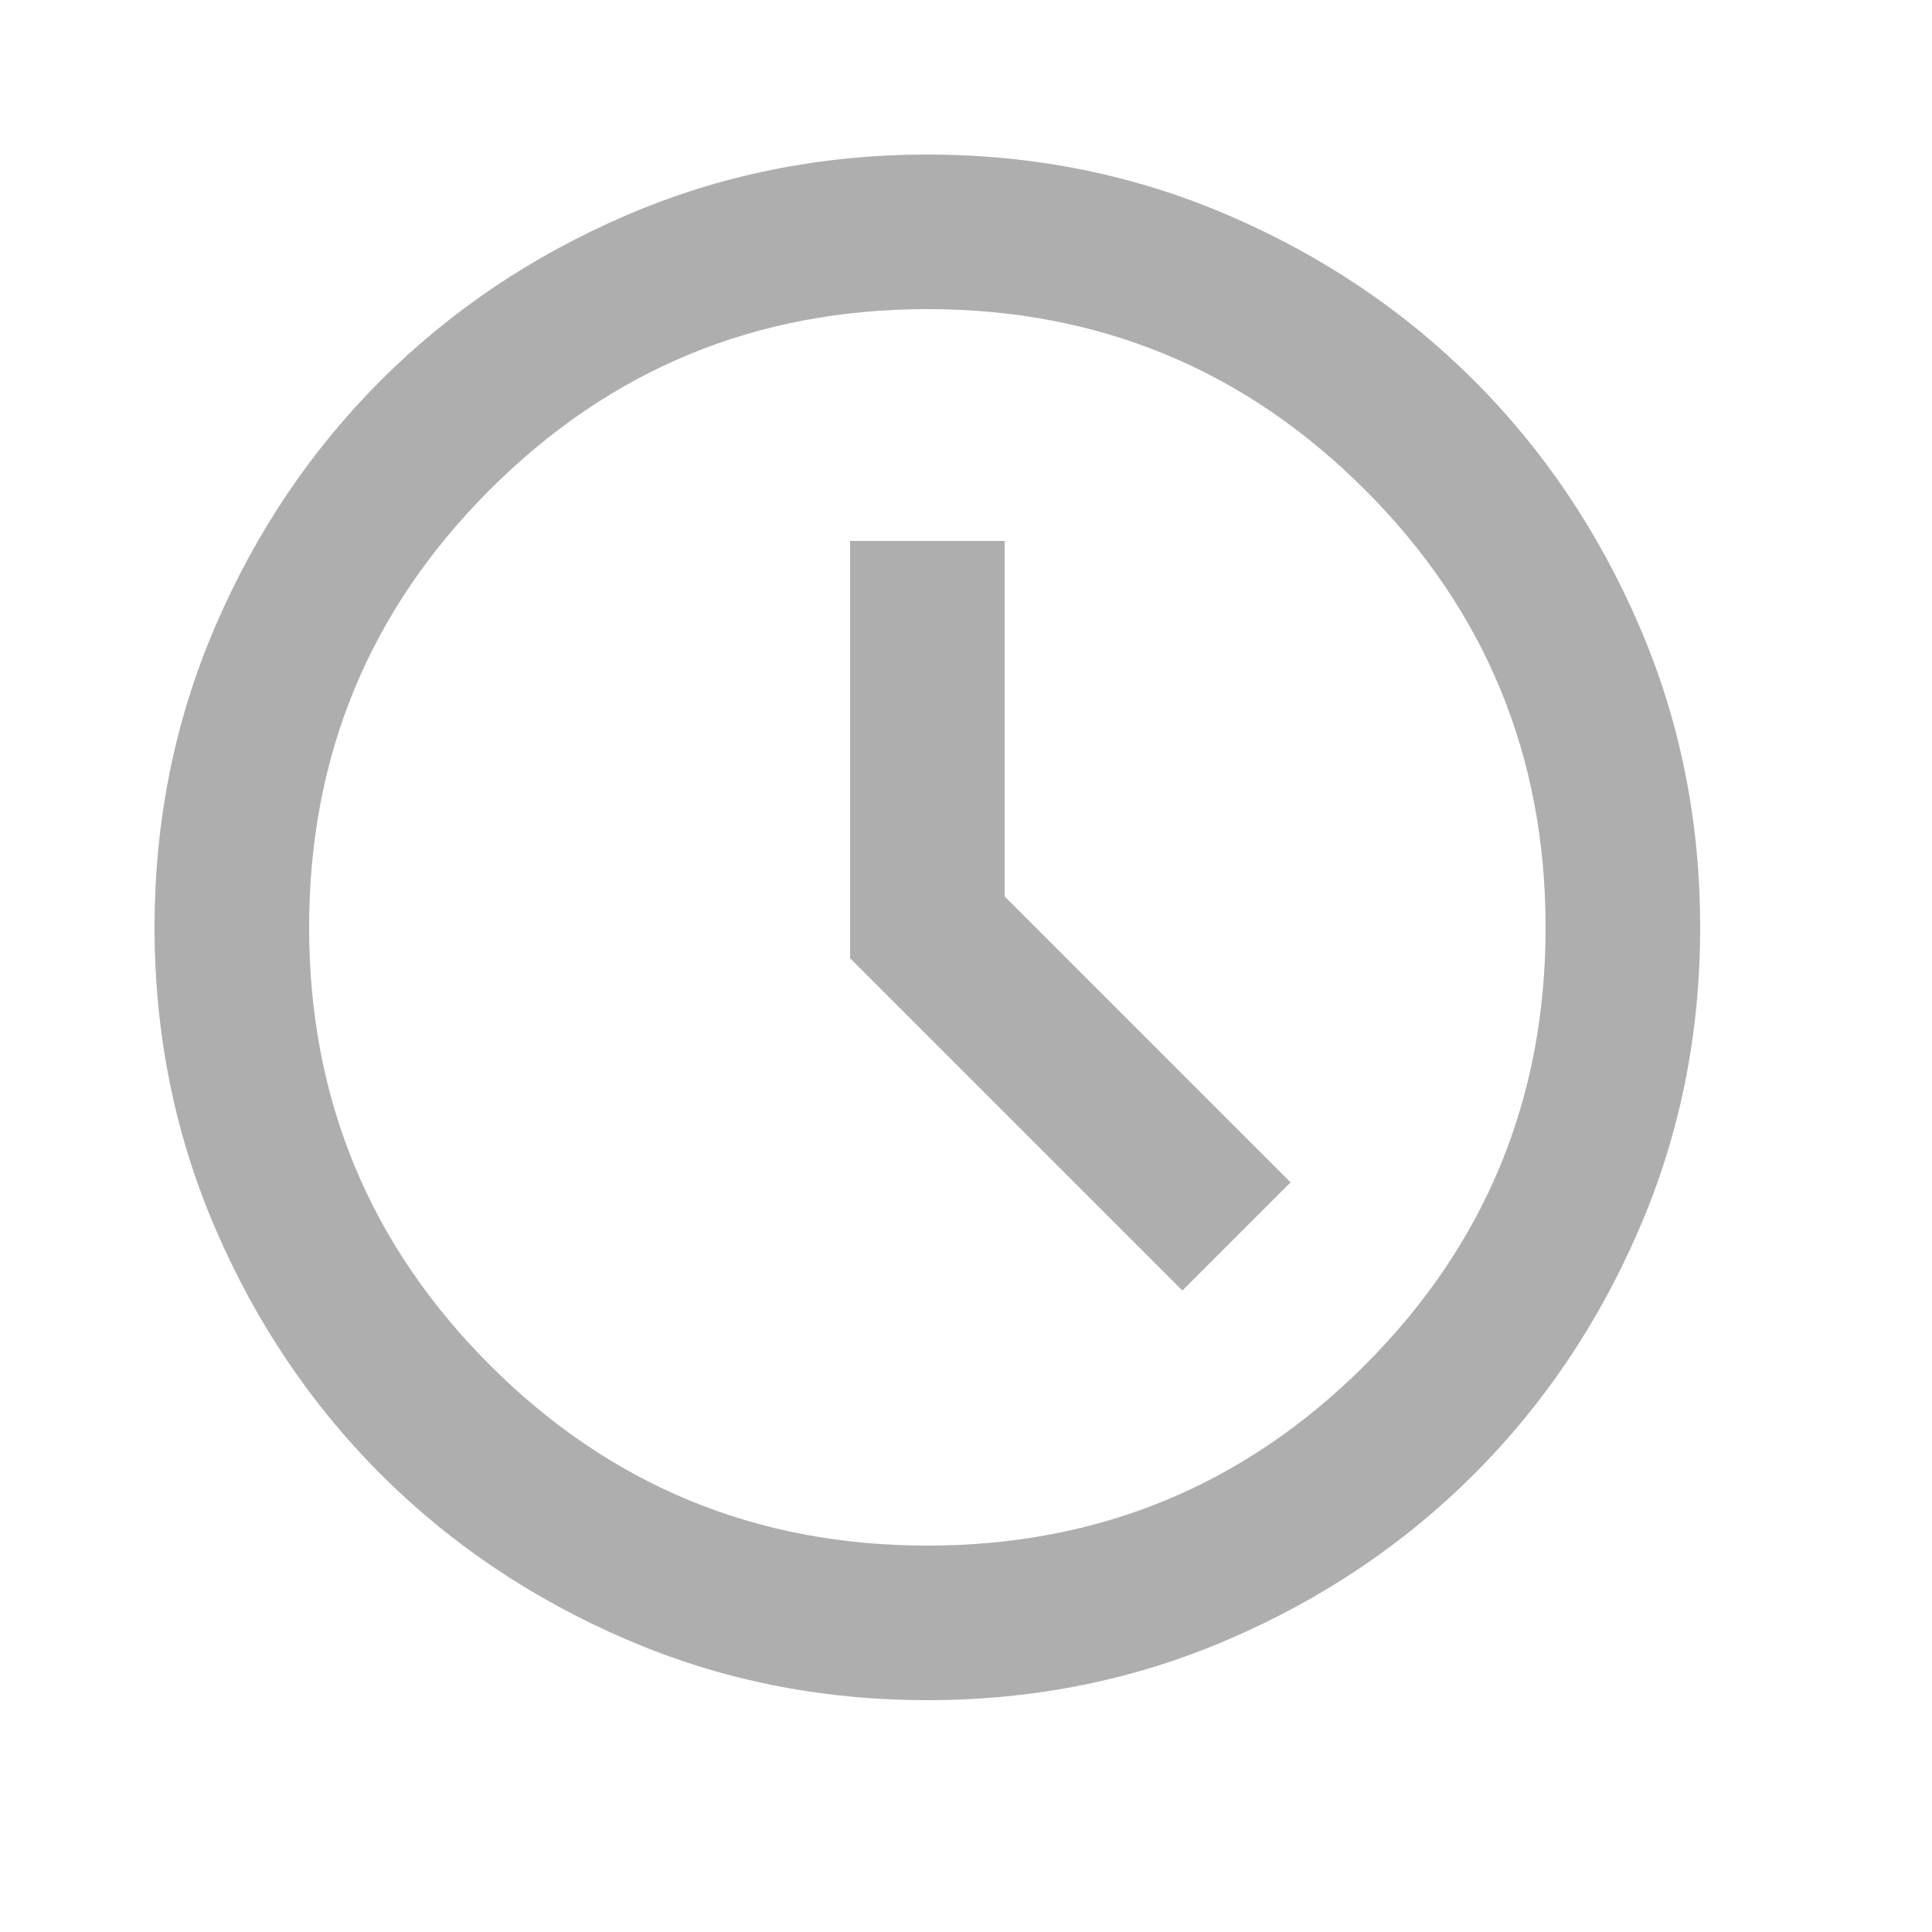
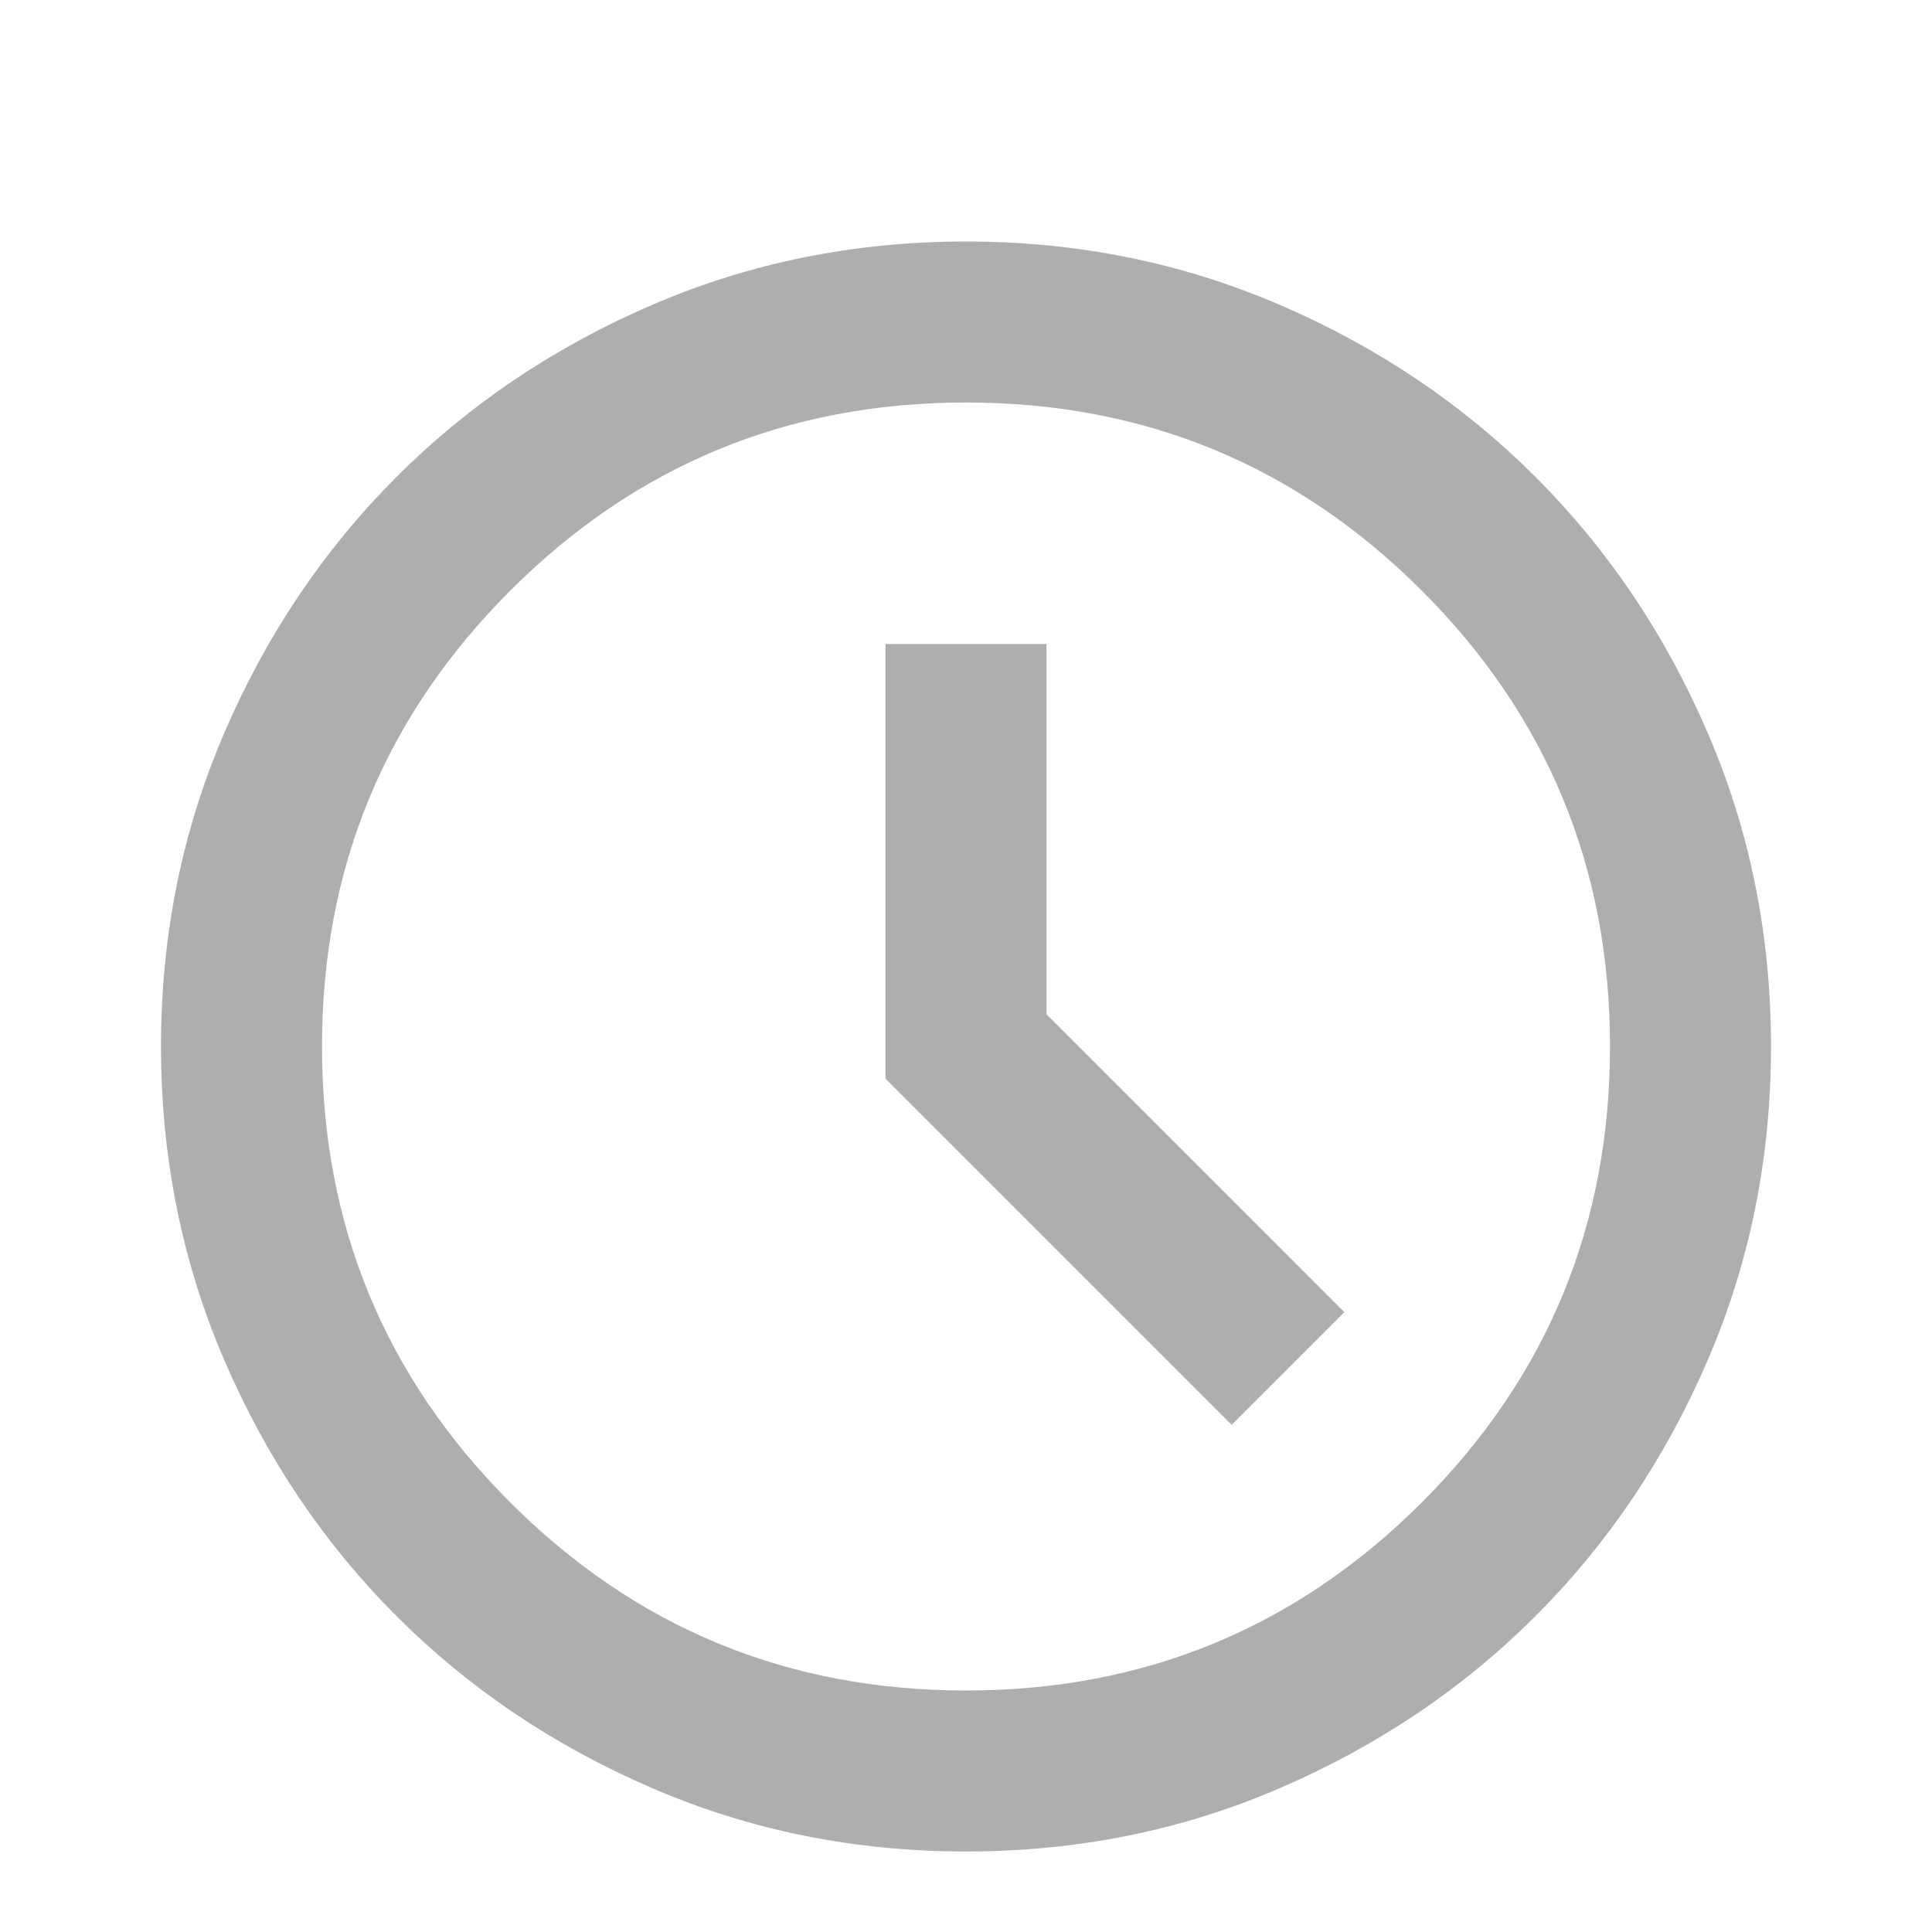
- <svg xmlns="http://www.w3.org/2000/svg" width="13" height="13" viewBox="0 0 25 25" fill="none">
+ <svg xmlns="http://www.w3.org/2000/svg" width="13" height="13" viewBox="0 0 24 22" fill="none">
  <path d="M15.3 16.7L16.7 15.3L13 11.6V7H11V12.4L15.3 16.7ZM12 22C10.617 22 9.317 21.738 8.1 21.212C6.883 20.688 5.825 19.975 4.925 19.075C4.025 18.175 3.312 17.117 2.788 15.9C2.263 14.683 2 13.383 2 12C2 10.617 2.263 9.317 2.788 8.1C3.312 6.883 4.025 5.825 4.925 4.925C5.825 4.025 6.883 3.312 8.1 2.788C9.317 2.263 10.617 2 12 2C13.383 2 14.683 2.263 15.9 2.788C17.117 3.312 18.175 4.025 19.075 4.925C19.975 5.825 20.688 6.883 21.212 8.1C21.738 9.317 22 10.617 22 12C22 13.383 21.738 14.683 21.212 15.9C20.688 17.117 19.975 18.175 19.075 19.075C18.175 19.975 17.117 20.688 15.9 21.212C14.683 21.738 13.383 22 12 22ZM12 20C14.217 20 16.104 19.221 17.663 17.663C19.221 16.104 20 14.217 20 12C20 9.783 19.221 7.896 17.663 6.338C16.104 4.779 14.217 4 12 4C9.783 4 7.896 4.779 6.338 6.338C4.779 7.896 4 9.783 4 12C4 14.217 4.779 16.104 6.338 17.663C7.896 19.221 9.783 20 12 20Z" fill="#AEAEAE" />
</svg>
